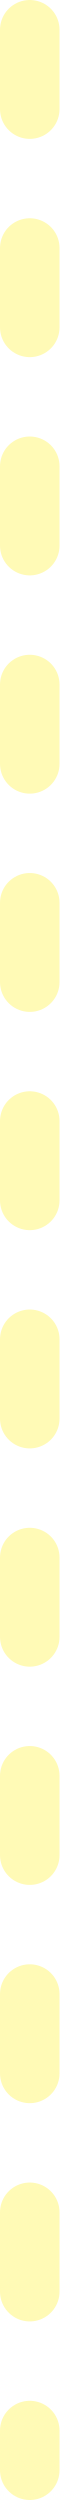
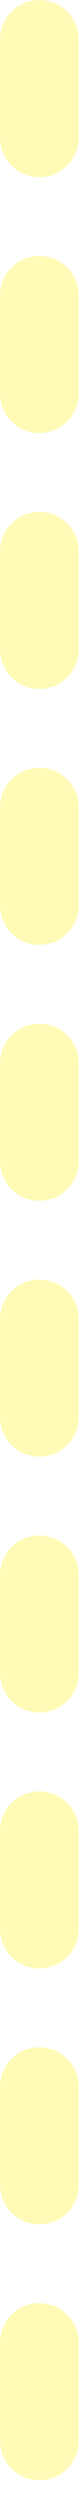
- <svg xmlns="http://www.w3.org/2000/svg" version="1.1" id="Layer_1" x="0px" y="0px" width="3px" height="126px" viewBox="148.5 74 3 126" enable-background="new 148.5 74 3 126" xml:space="preserve">
-   <path fill="none" stroke="#FFFAB6" stroke-width="3" stroke-linecap="round" stroke-linejoin="round" stroke-miterlimit="10" stroke-dasharray="4,7" d="  M150,75.5v123" />
+ <svg xmlns="http://www.w3.org/2000/svg" version="1.1" id="Layer_1" x="0px" y="0px" width="4px" height="127px" viewBox="148 73.5 4 127" enable-background="new 148 73.5 4 127" xml:space="preserve">
+   <path fill="none" stroke="#FFFAB6" stroke-width="4" stroke-linecap="round" stroke-linejoin="round" stroke-miterlimit="10" stroke-dasharray="5,8" d="  M150,75.5v123" />
</svg>
